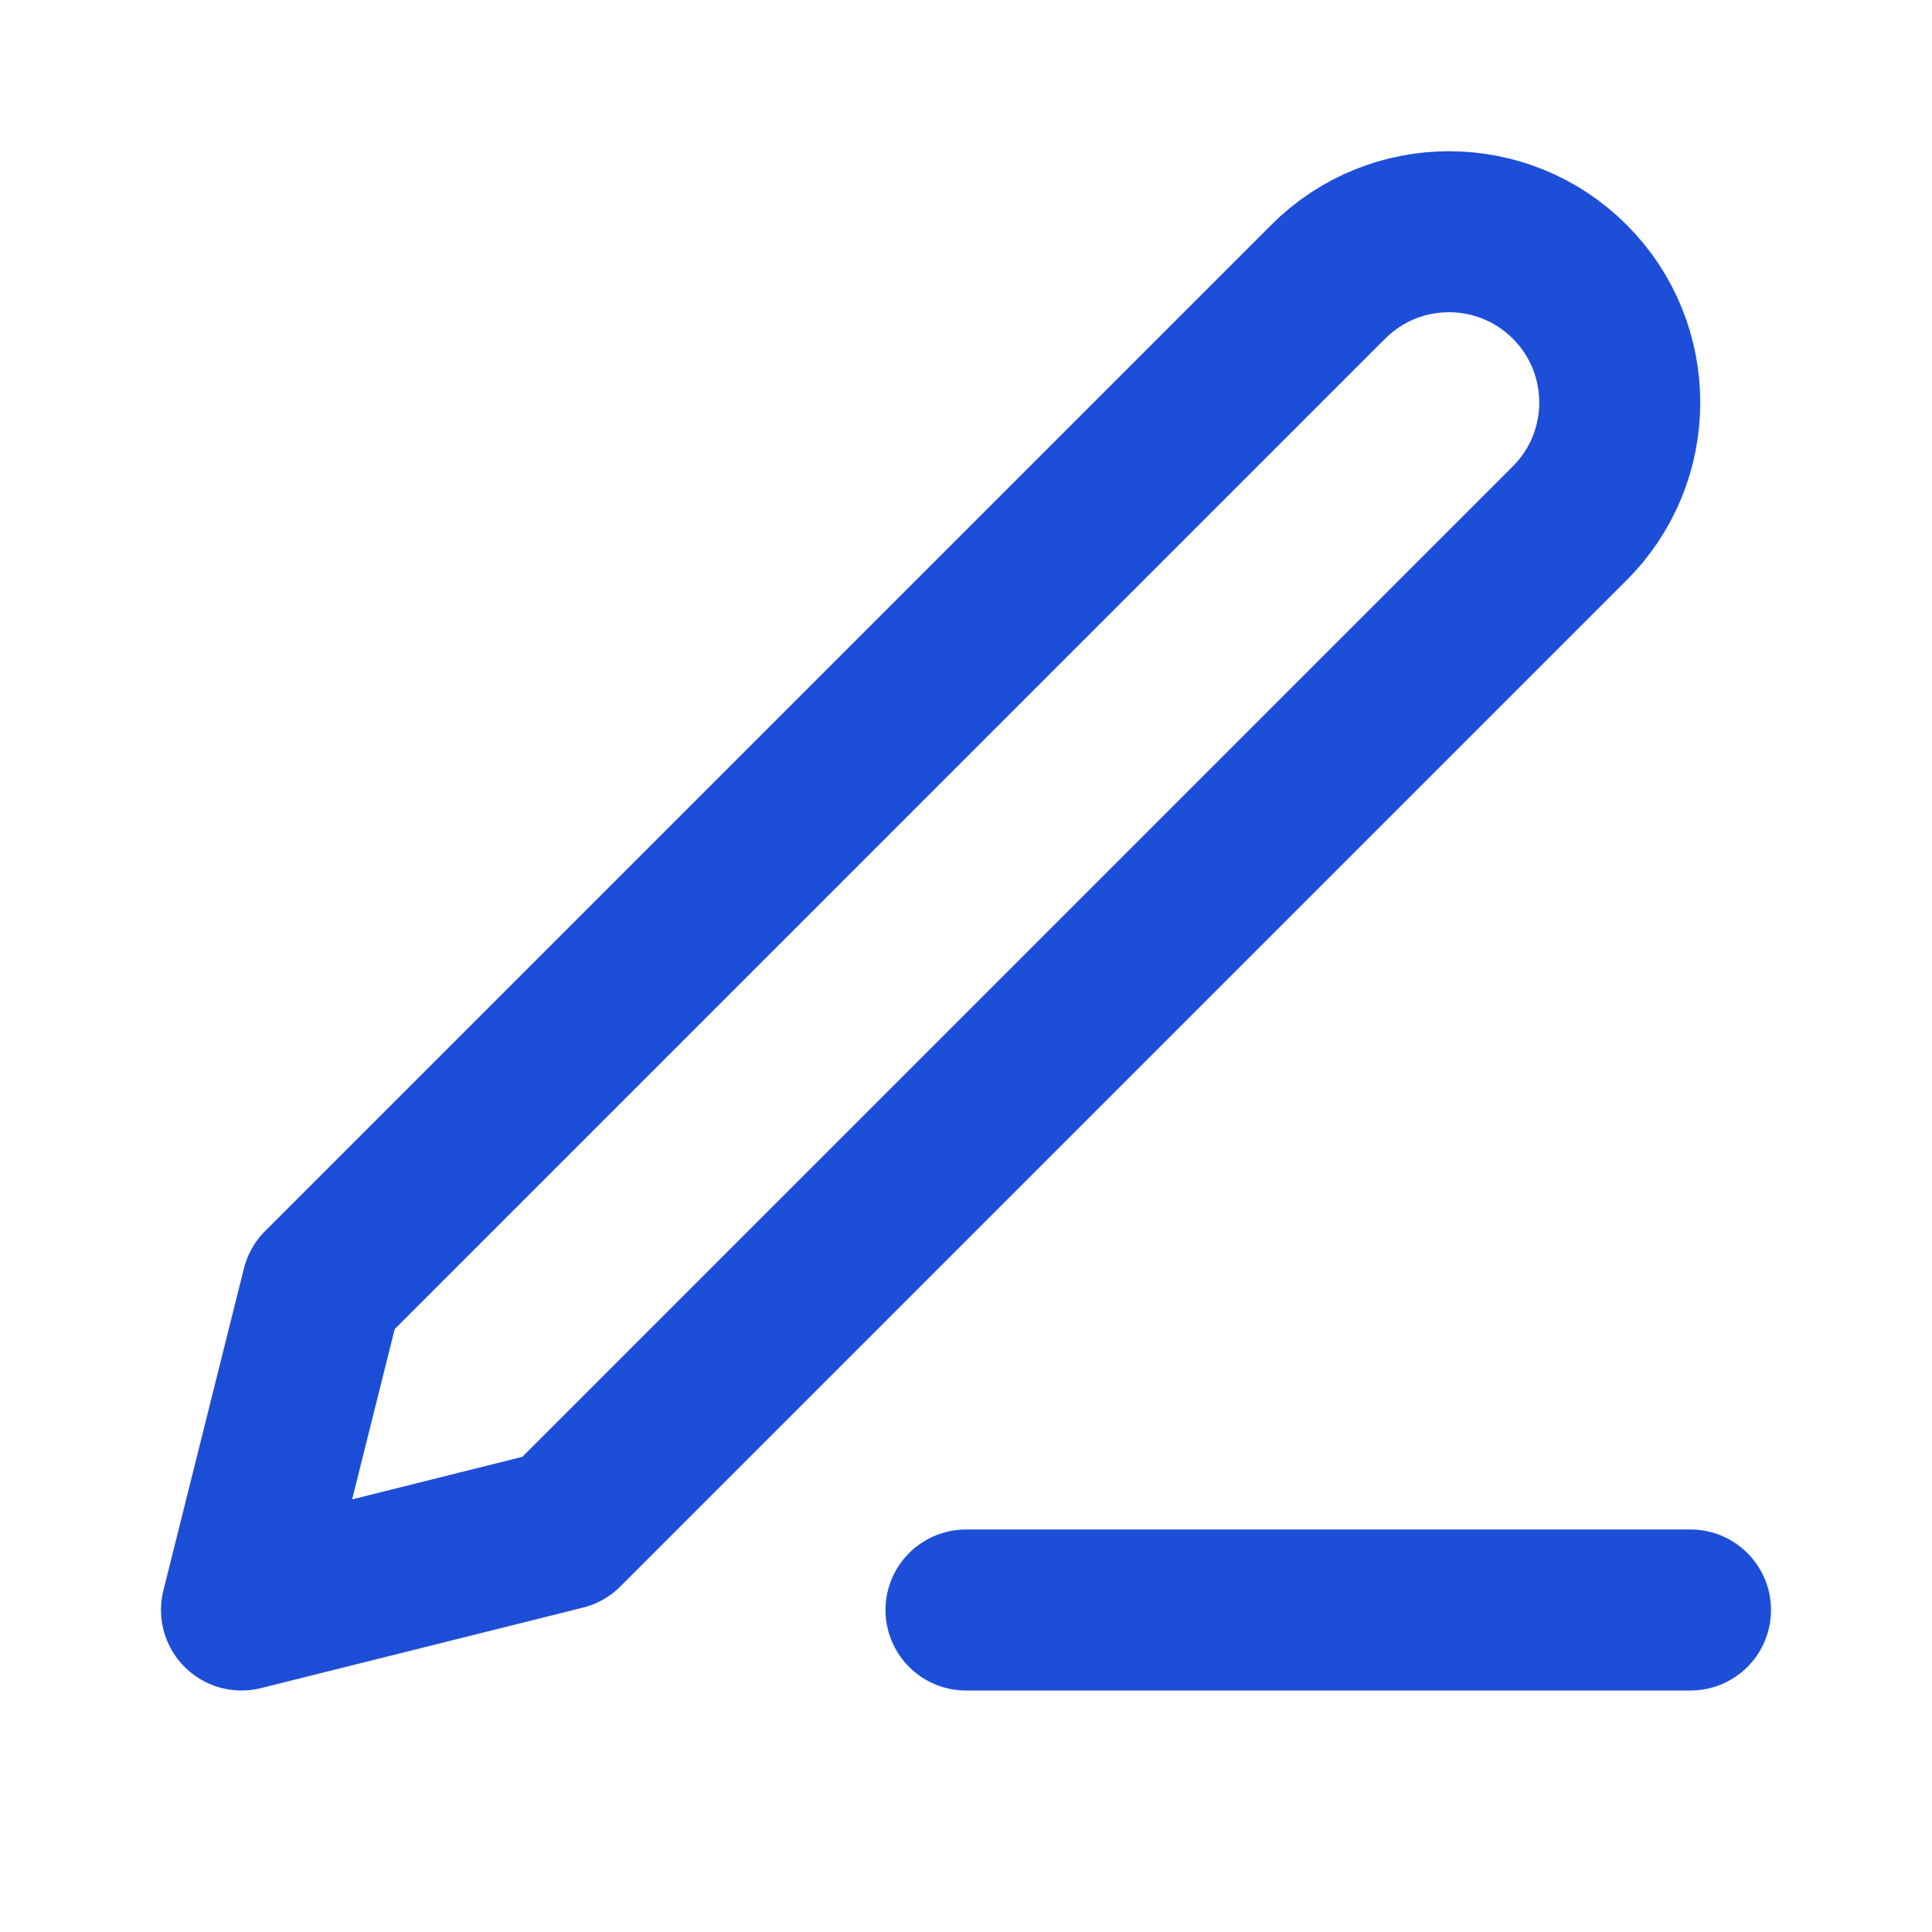
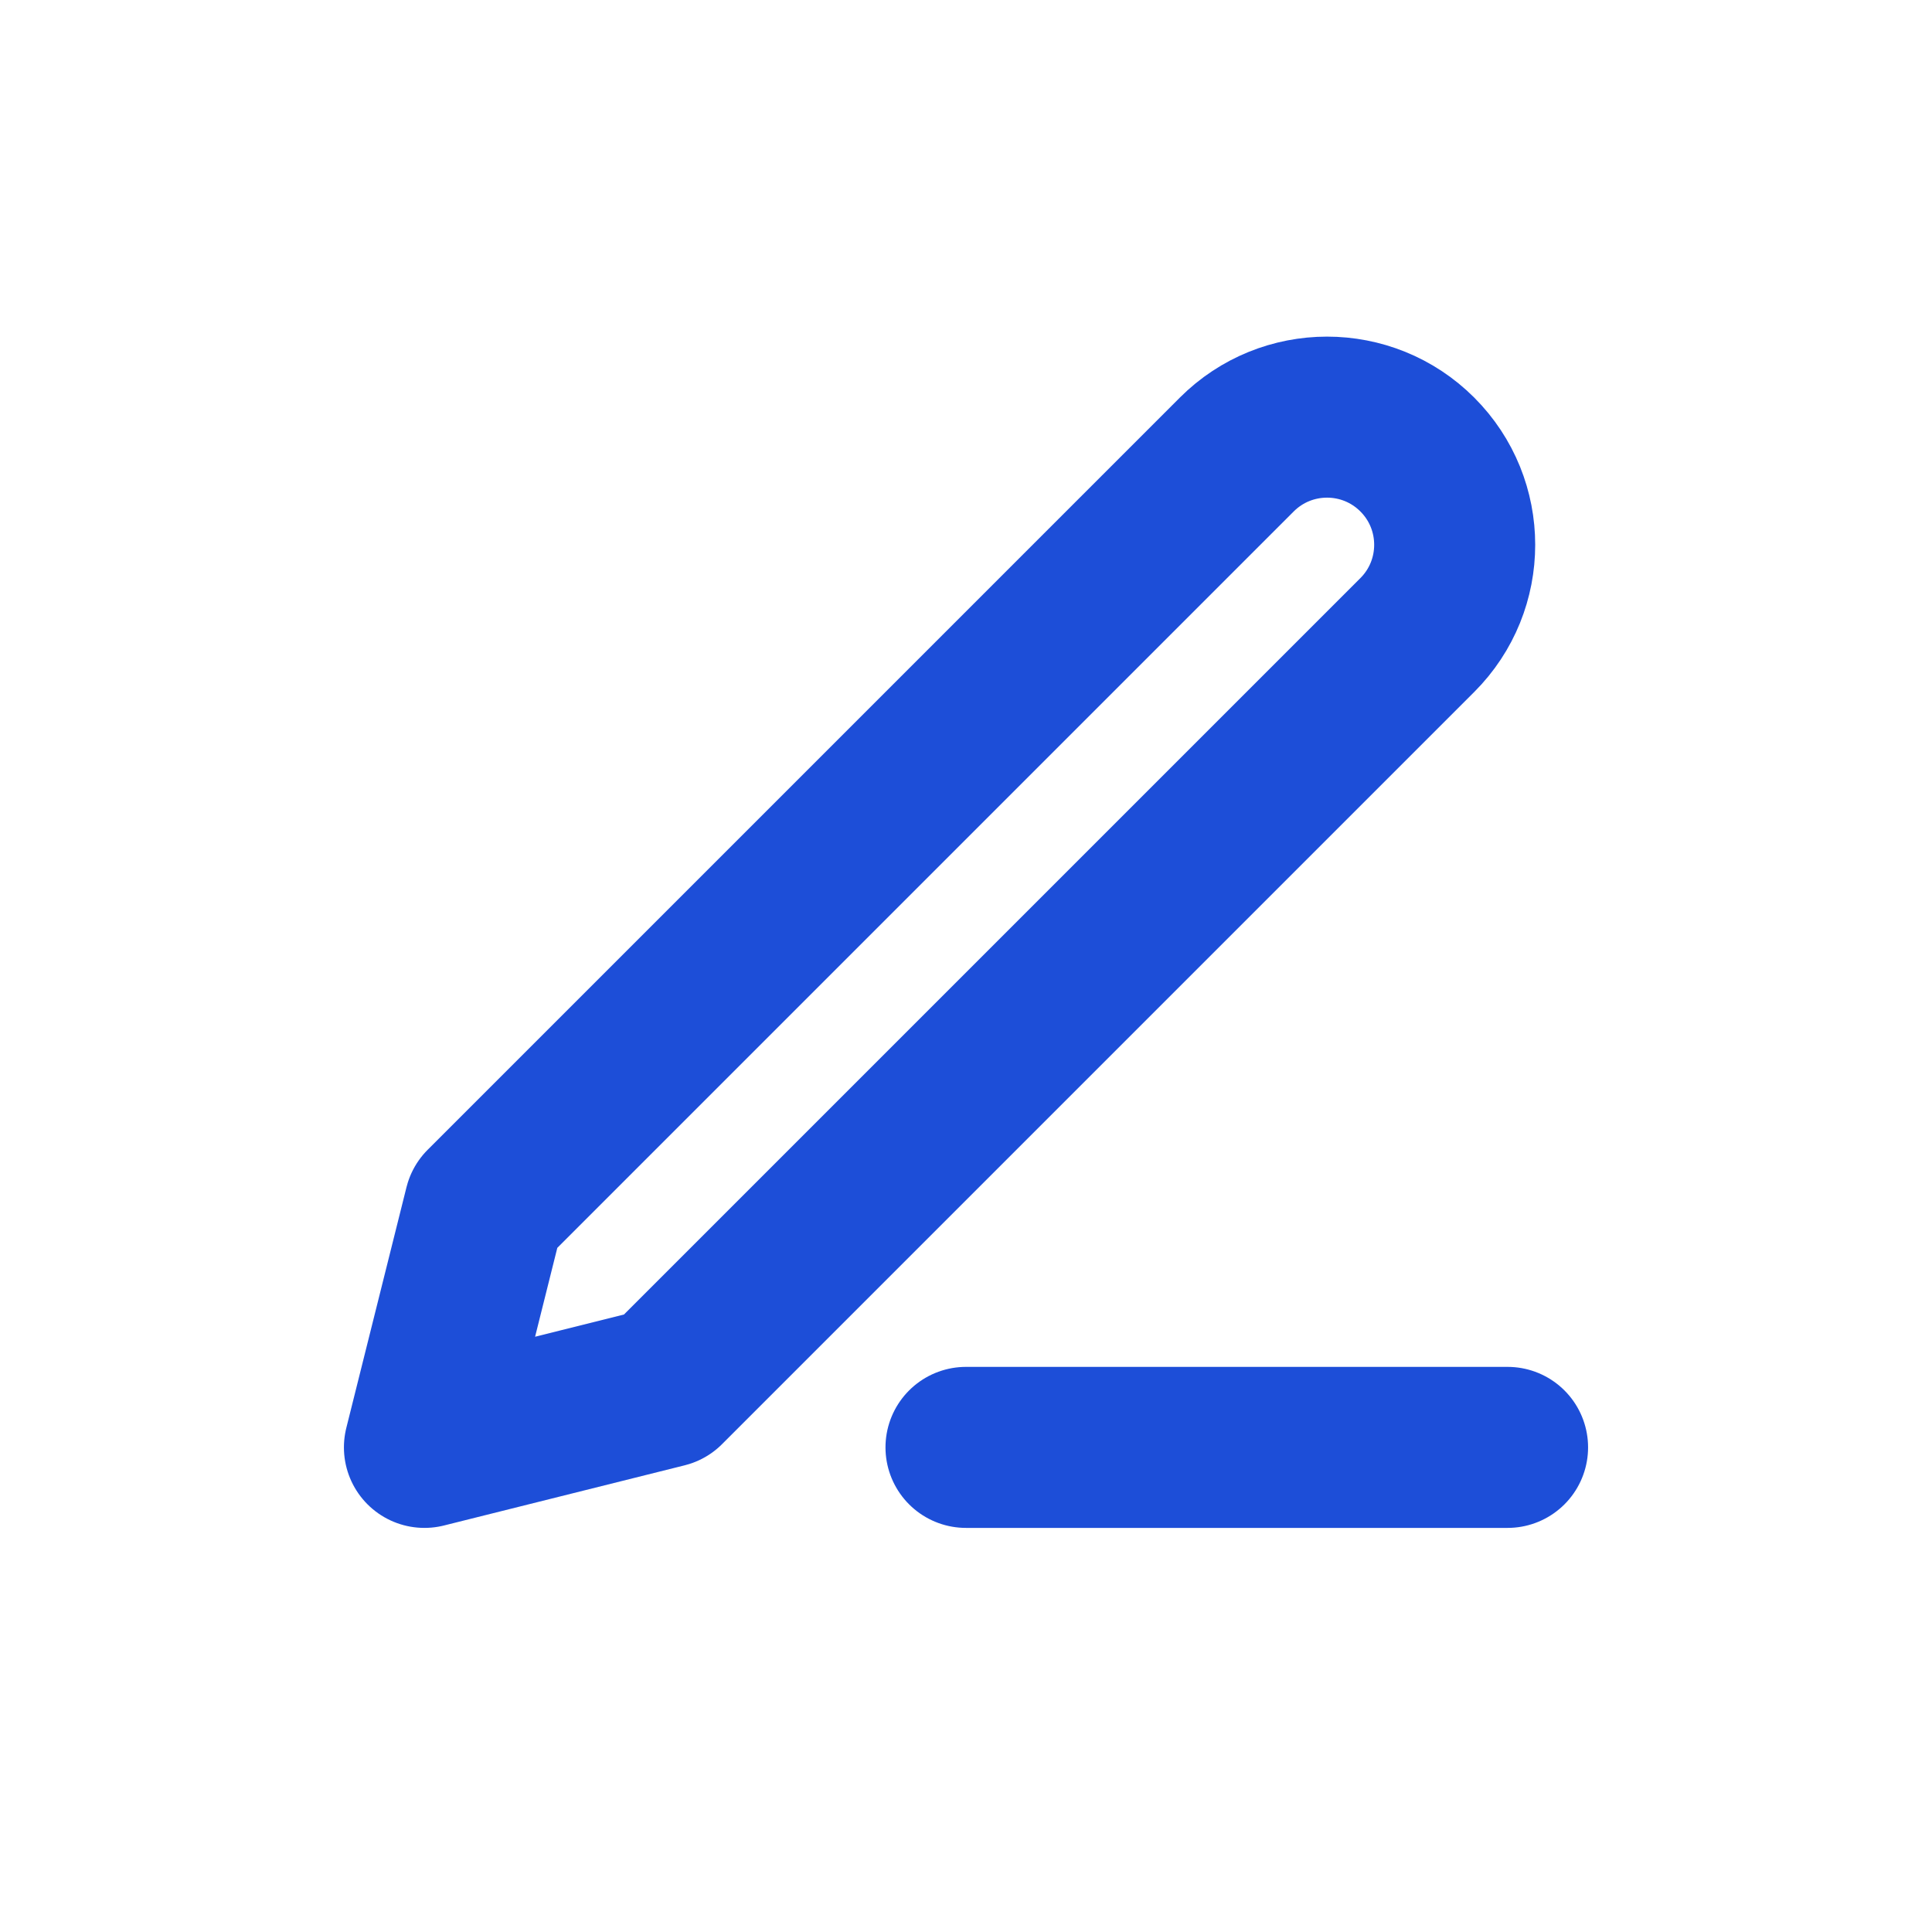
<svg xmlns="http://www.w3.org/2000/svg" viewBox="0 0 24 24" fill="none" stroke="#1d4ed8" stroke-width="2" stroke-linecap="round" stroke-linejoin="round">
-   <path d="M12 20h9" />
-   <path d="M16.5 3.5a2.12 2.12 0 0 1 3 3L7 19l-4 1 1-4Z" />
+   <g transform="translate(12 12) scale(0.7475) translate(-12 -12)" stroke-width="2.676">
+     <path d="M12 20h9" />
+     <path d="M16.5 3.5a2.12 2.12 0 0 1 3 3L7 19l-4 1 1-4Z" />
+   </g>
</svg>
